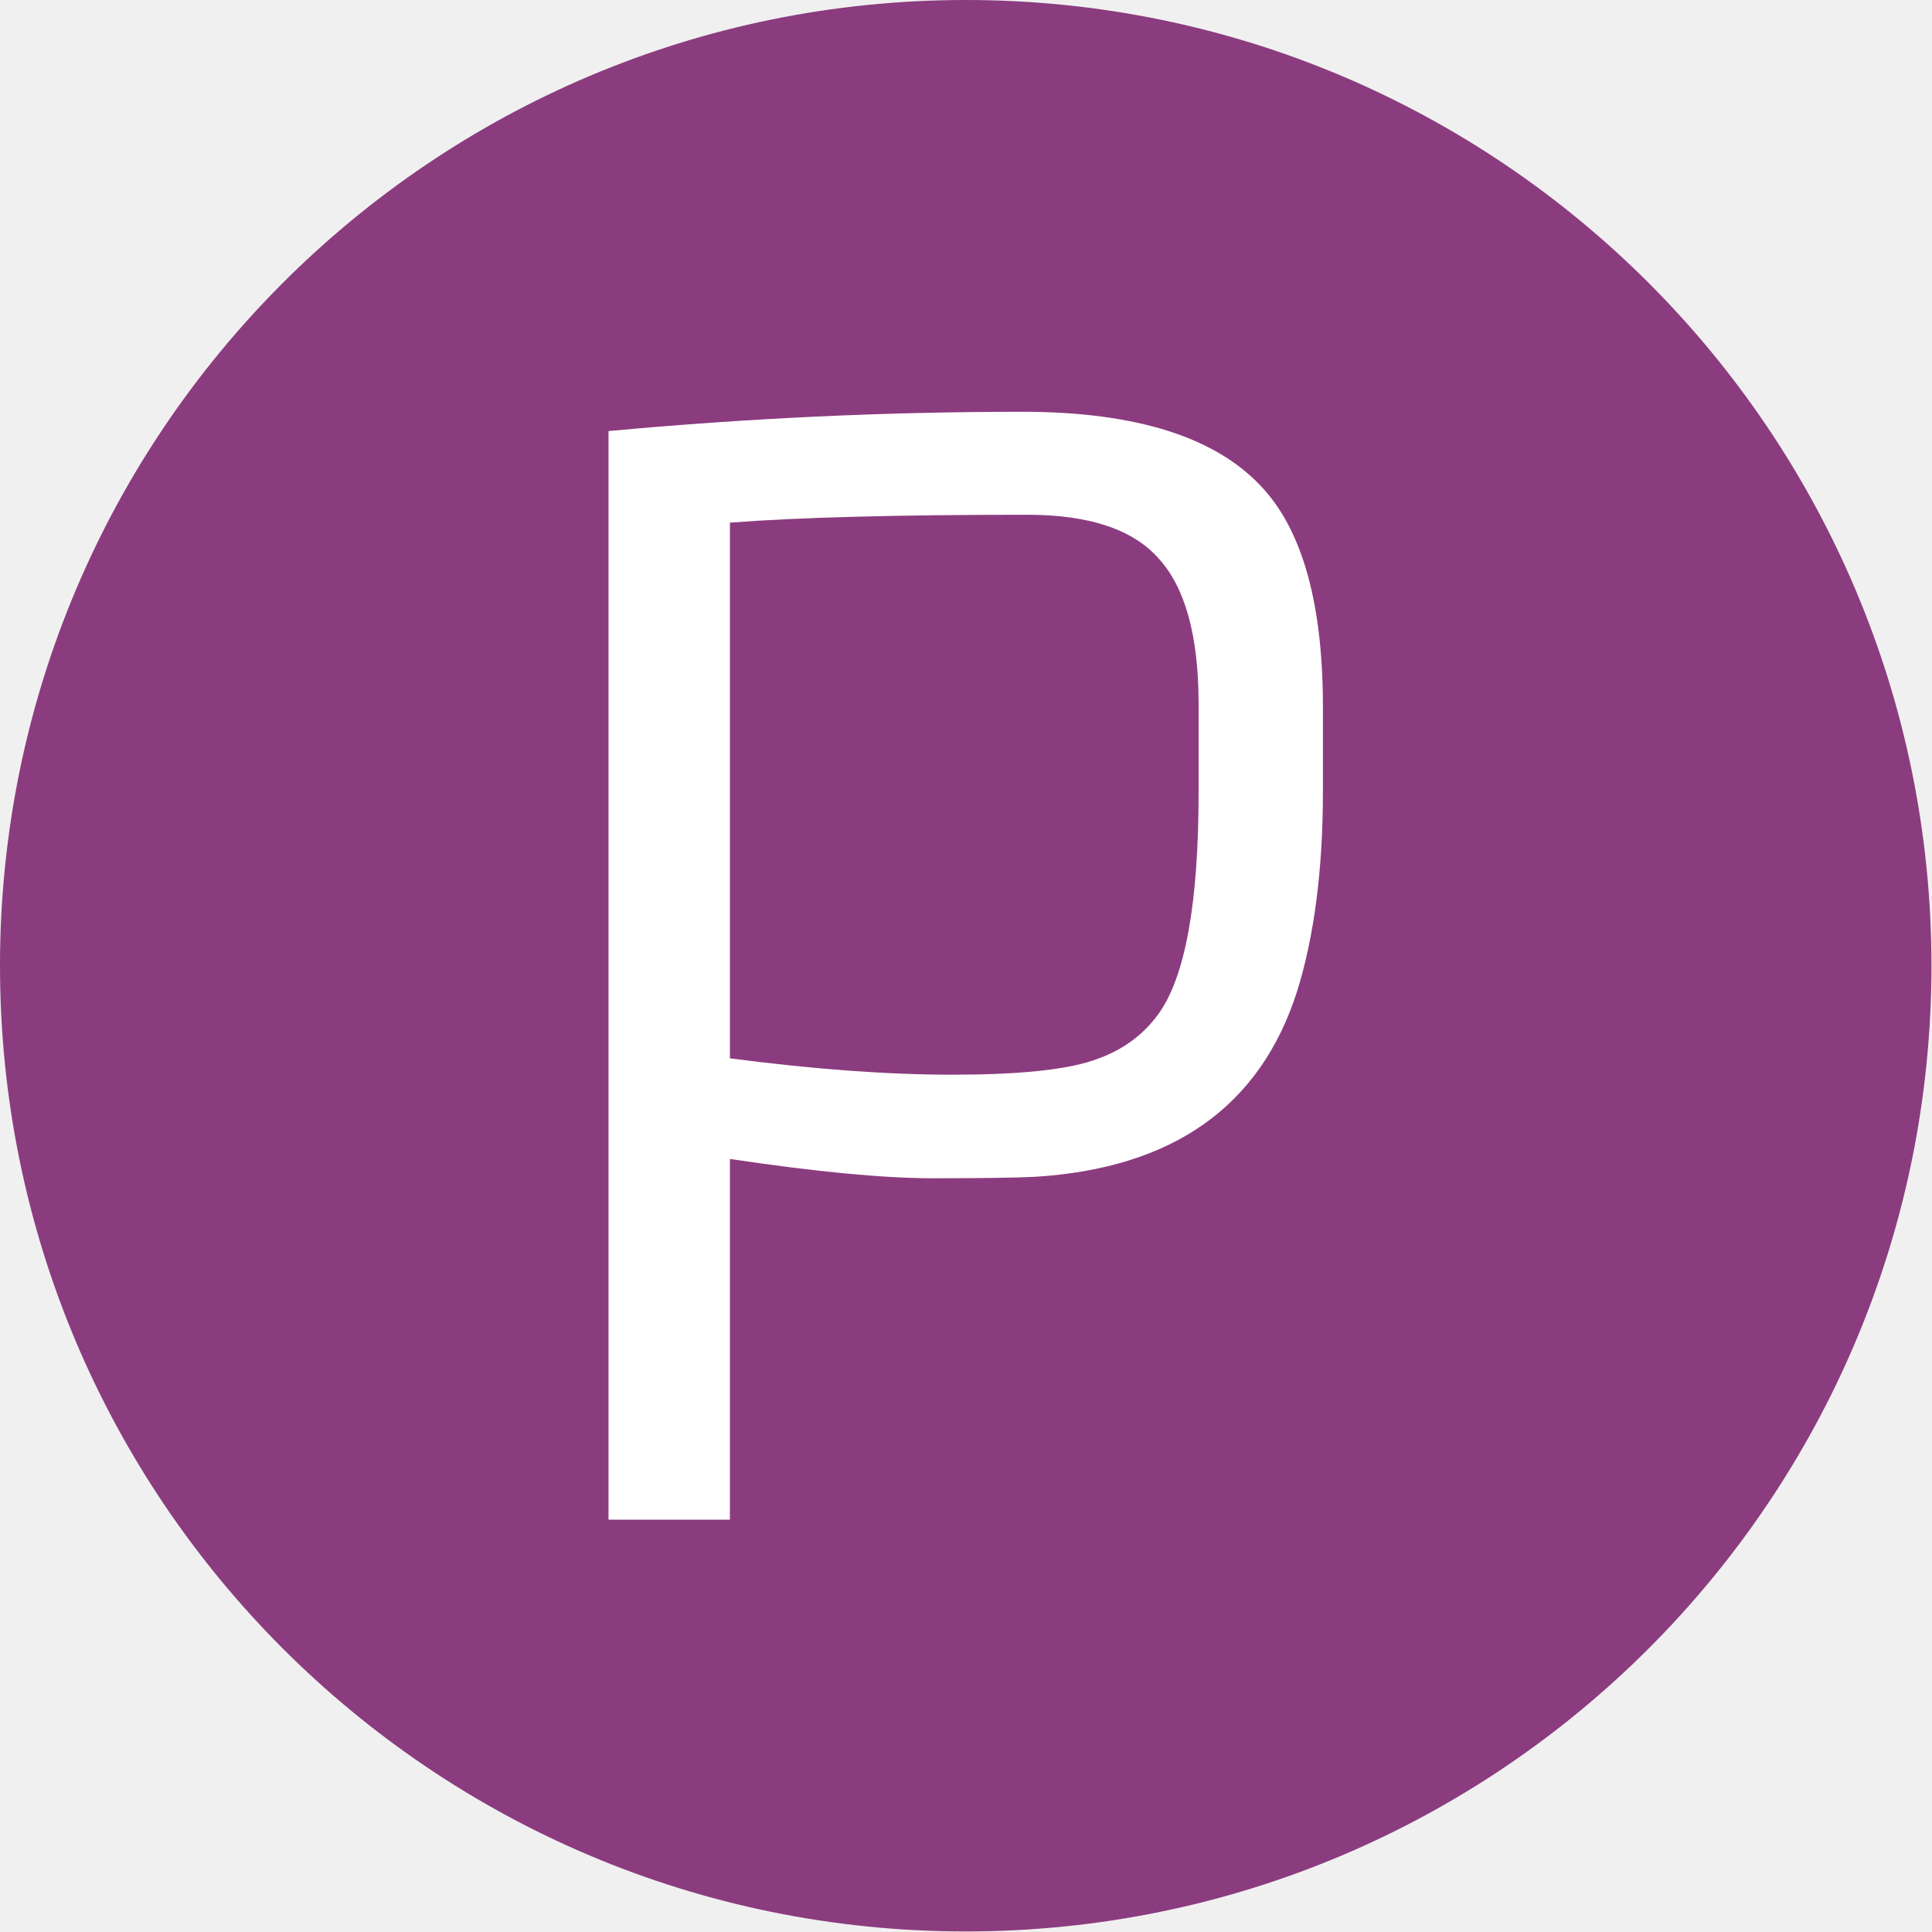
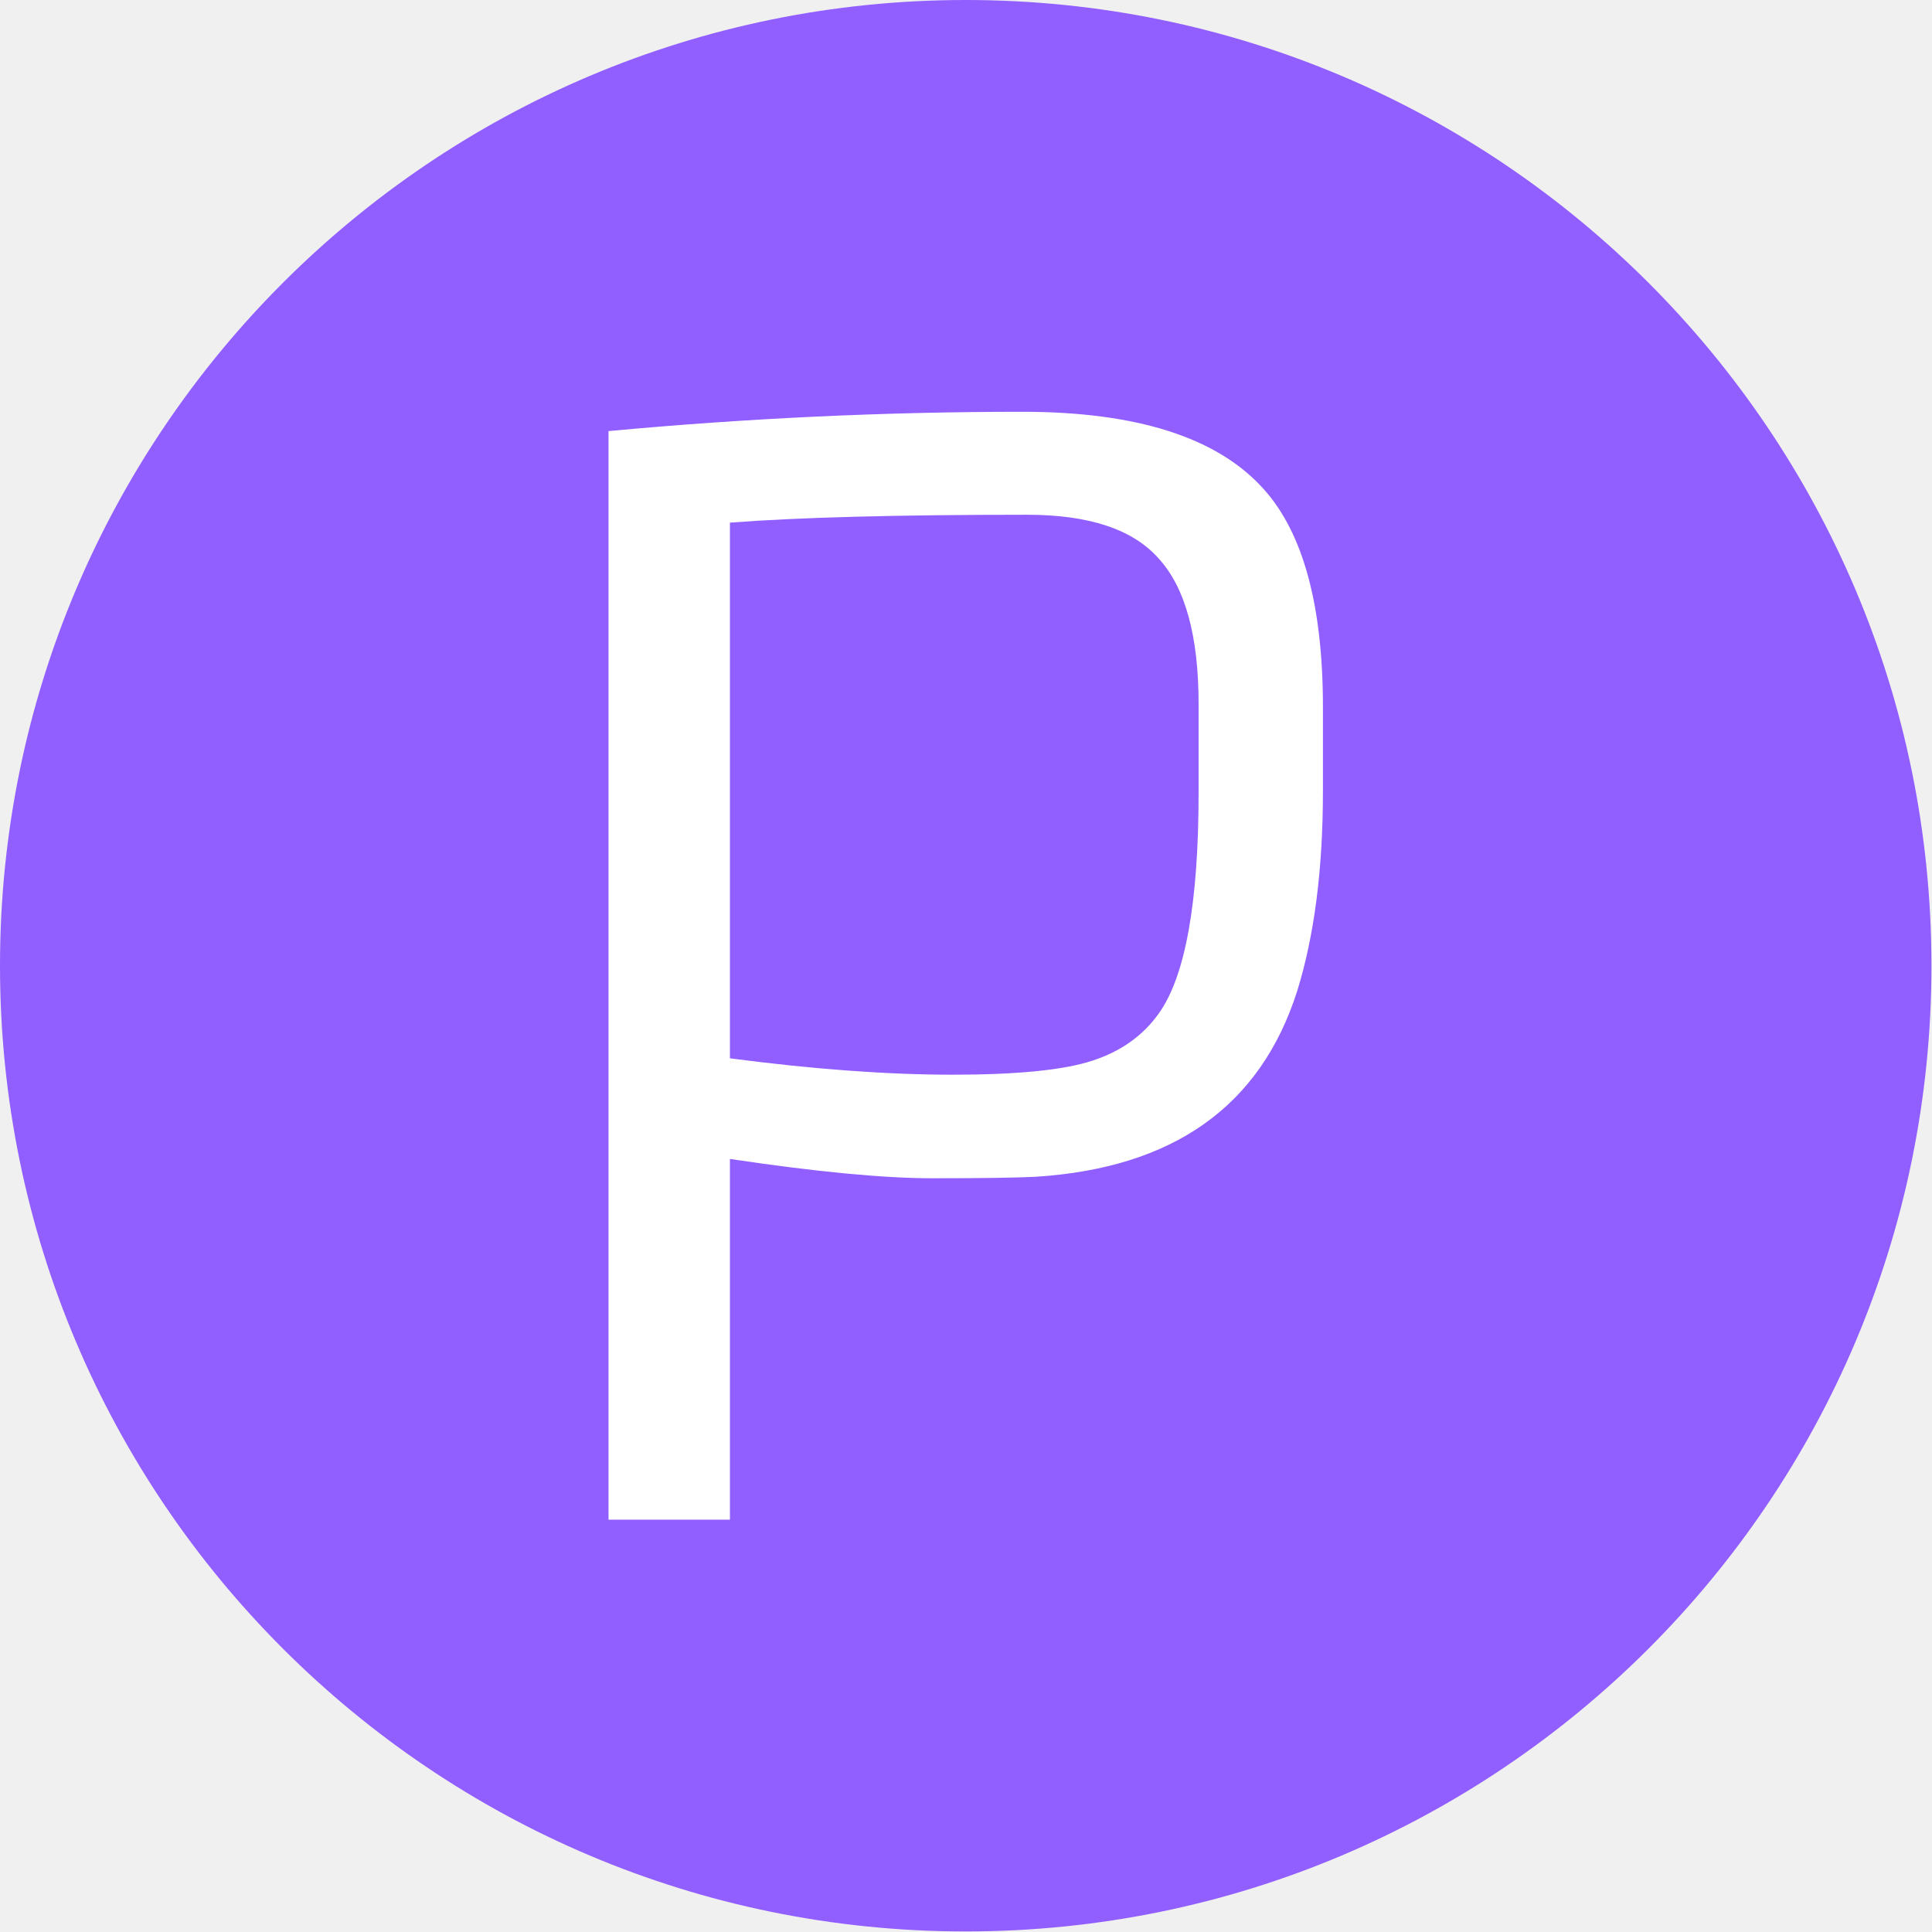
<svg xmlns="http://www.w3.org/2000/svg" version="1.1" width="2000" height="2000" viewBox="0 0 2000 2000">
  <g transform="matrix(1,0,0,1,-0.2844311,-0.2844311)">
    <svg viewBox="0 0 334 334" data-background-color="#ffffff" preserveAspectRatio="xMidYMid meet" height="2000" width="2000">
      <g id="tight-bounds" transform="matrix(1,0,0,1,0.0475,0.0475)">
        <svg viewBox="0 0 333.905 333.905" height="333.905" width="333.905">
          <g>
            <svg />
          </g>
          <g>
            <svg viewBox="0 0 333.905 333.905" height="333.905" width="333.905">
              <g>
-                 <path d="M0 166.952c0-92.205 74.747-166.952 166.952-166.952 92.205 0 166.952 74.747 166.953 166.952 0 92.205-74.747 166.952-166.953 166.953-92.205 0-166.952-74.747-166.952-166.953zM166.952 316.63c82.665 0 149.677-67.013 149.678-149.678 0-82.665-67.013-149.677-149.678-149.677-82.665 0-149.677 67.013-149.677 149.677 0 82.665 67.013 149.677 149.677 149.678z" data-fill-palette-color="tertiary" fill="#8b3c7f" stroke="transparent" />
-                 <ellipse rx="160.274" ry="160.274" cx="166.952" cy="166.952" fill="#8b3c7f" stroke="transparent" stroke-width="0" fill-opacity="1" data-fill-palette-color="tertiary" />
+                 <path d="M0 166.952c0-92.205 74.747-166.952 166.952-166.952 92.205 0 166.952 74.747 166.953 166.952 0 92.205-74.747 166.952-166.953 166.953-92.205 0-166.952-74.747-166.952-166.953zM166.952 316.63c82.665 0 149.677-67.013 149.678-149.678 0-82.665-67.013-149.677-149.678-149.677-82.665 0-149.677 67.013-149.677 149.677 0 82.665 67.013 149.677 149.677 149.678z" data-fill-palette-color="tertiary" fill="#915eff" stroke="transparent" />
+                 <ellipse rx="160.274" ry="160.274" cx="166.952" cy="166.952" fill="#915eff" stroke="transparent" stroke-width="0" fill-opacity="1" data-fill-palette-color="tertiary" />
              </g>
              <g transform="matrix(1,0,0,1,105.1991,71.17305)">
                <svg viewBox="0 0 123.506 191.558" height="191.558" width="123.506">
                  <g>
                    <svg viewBox="0 0 123.506 191.558" height="191.558" width="123.506">
                      <g>
                        <svg viewBox="0 0 123.506 191.558" height="191.558" width="123.506">
                          <g>
                            <svg viewBox="0 0 123.506 191.558" height="191.558" width="123.506">
                              <g id="textblocktransform">
                                <svg viewBox="0 0 123.506 191.558" height="191.558" width="123.506" id="textblock">
                                  <g>
                                    <svg viewBox="0 0 123.506 191.558" height="191.558" width="123.506">
                                      <g transform="matrix(1,0,0,1,0,0)">
                                        <svg width="123.506" viewBox="5.76 -37.87 24.42 37.87" height="191.558" data-palette-color="#ffffff">
                                          <path d="M20.34-11.72L20.34-11.72Q19.34-11.67 16.83-11.67 14.33-11.67 9.91-12.33L9.91-12.33 9.91 0 5.76 0 5.76-37.21Q12.87-37.87 19.9-37.87L19.9-37.87Q25.81-37.87 28.17-35.21L28.17-35.21Q30.18-32.96 30.18-27.78L30.18-27.78 30.18-24.9Q30.18-20.9 29.3-18.07L29.3-18.07Q27.42-12.16 20.34-11.72ZM20.07-34.35L20.07-34.35Q13.38-34.35 9.91-34.08L9.91-34.08 9.91-15.77Q14.18-15.21 17.52-15.21 20.85-15.21 22.3-15.69 23.75-16.16 24.56-17.29L24.56-17.29Q25.93-19.19 25.93-24.85L25.93-24.85 25.93-27.88Q25.93-31.37 24.56-32.86L24.56-32.86Q23.24-34.35 20.07-34.35Z" opacity="1" transform="matrix(1,0,0,1,0,0)" fill="#ffffff" class="undefined-text-0" data-fill-palette-color="quaternary" id="text-0" />
                                        </svg>
                                      </g>
                                    </svg>
                                  </g>
                                </svg>
                              </g>
                            </svg>
                          </g>
                          <g />
                        </svg>
                      </g>
                    </svg>
                  </g>
                </svg>
              </g>
            </svg>
          </g>
          <defs />
        </svg>
        <rect width="333.905" height="333.905" fill="none" stroke="none" visibility="hidden" />
      </g>
    </svg>
  </g>
</svg>
